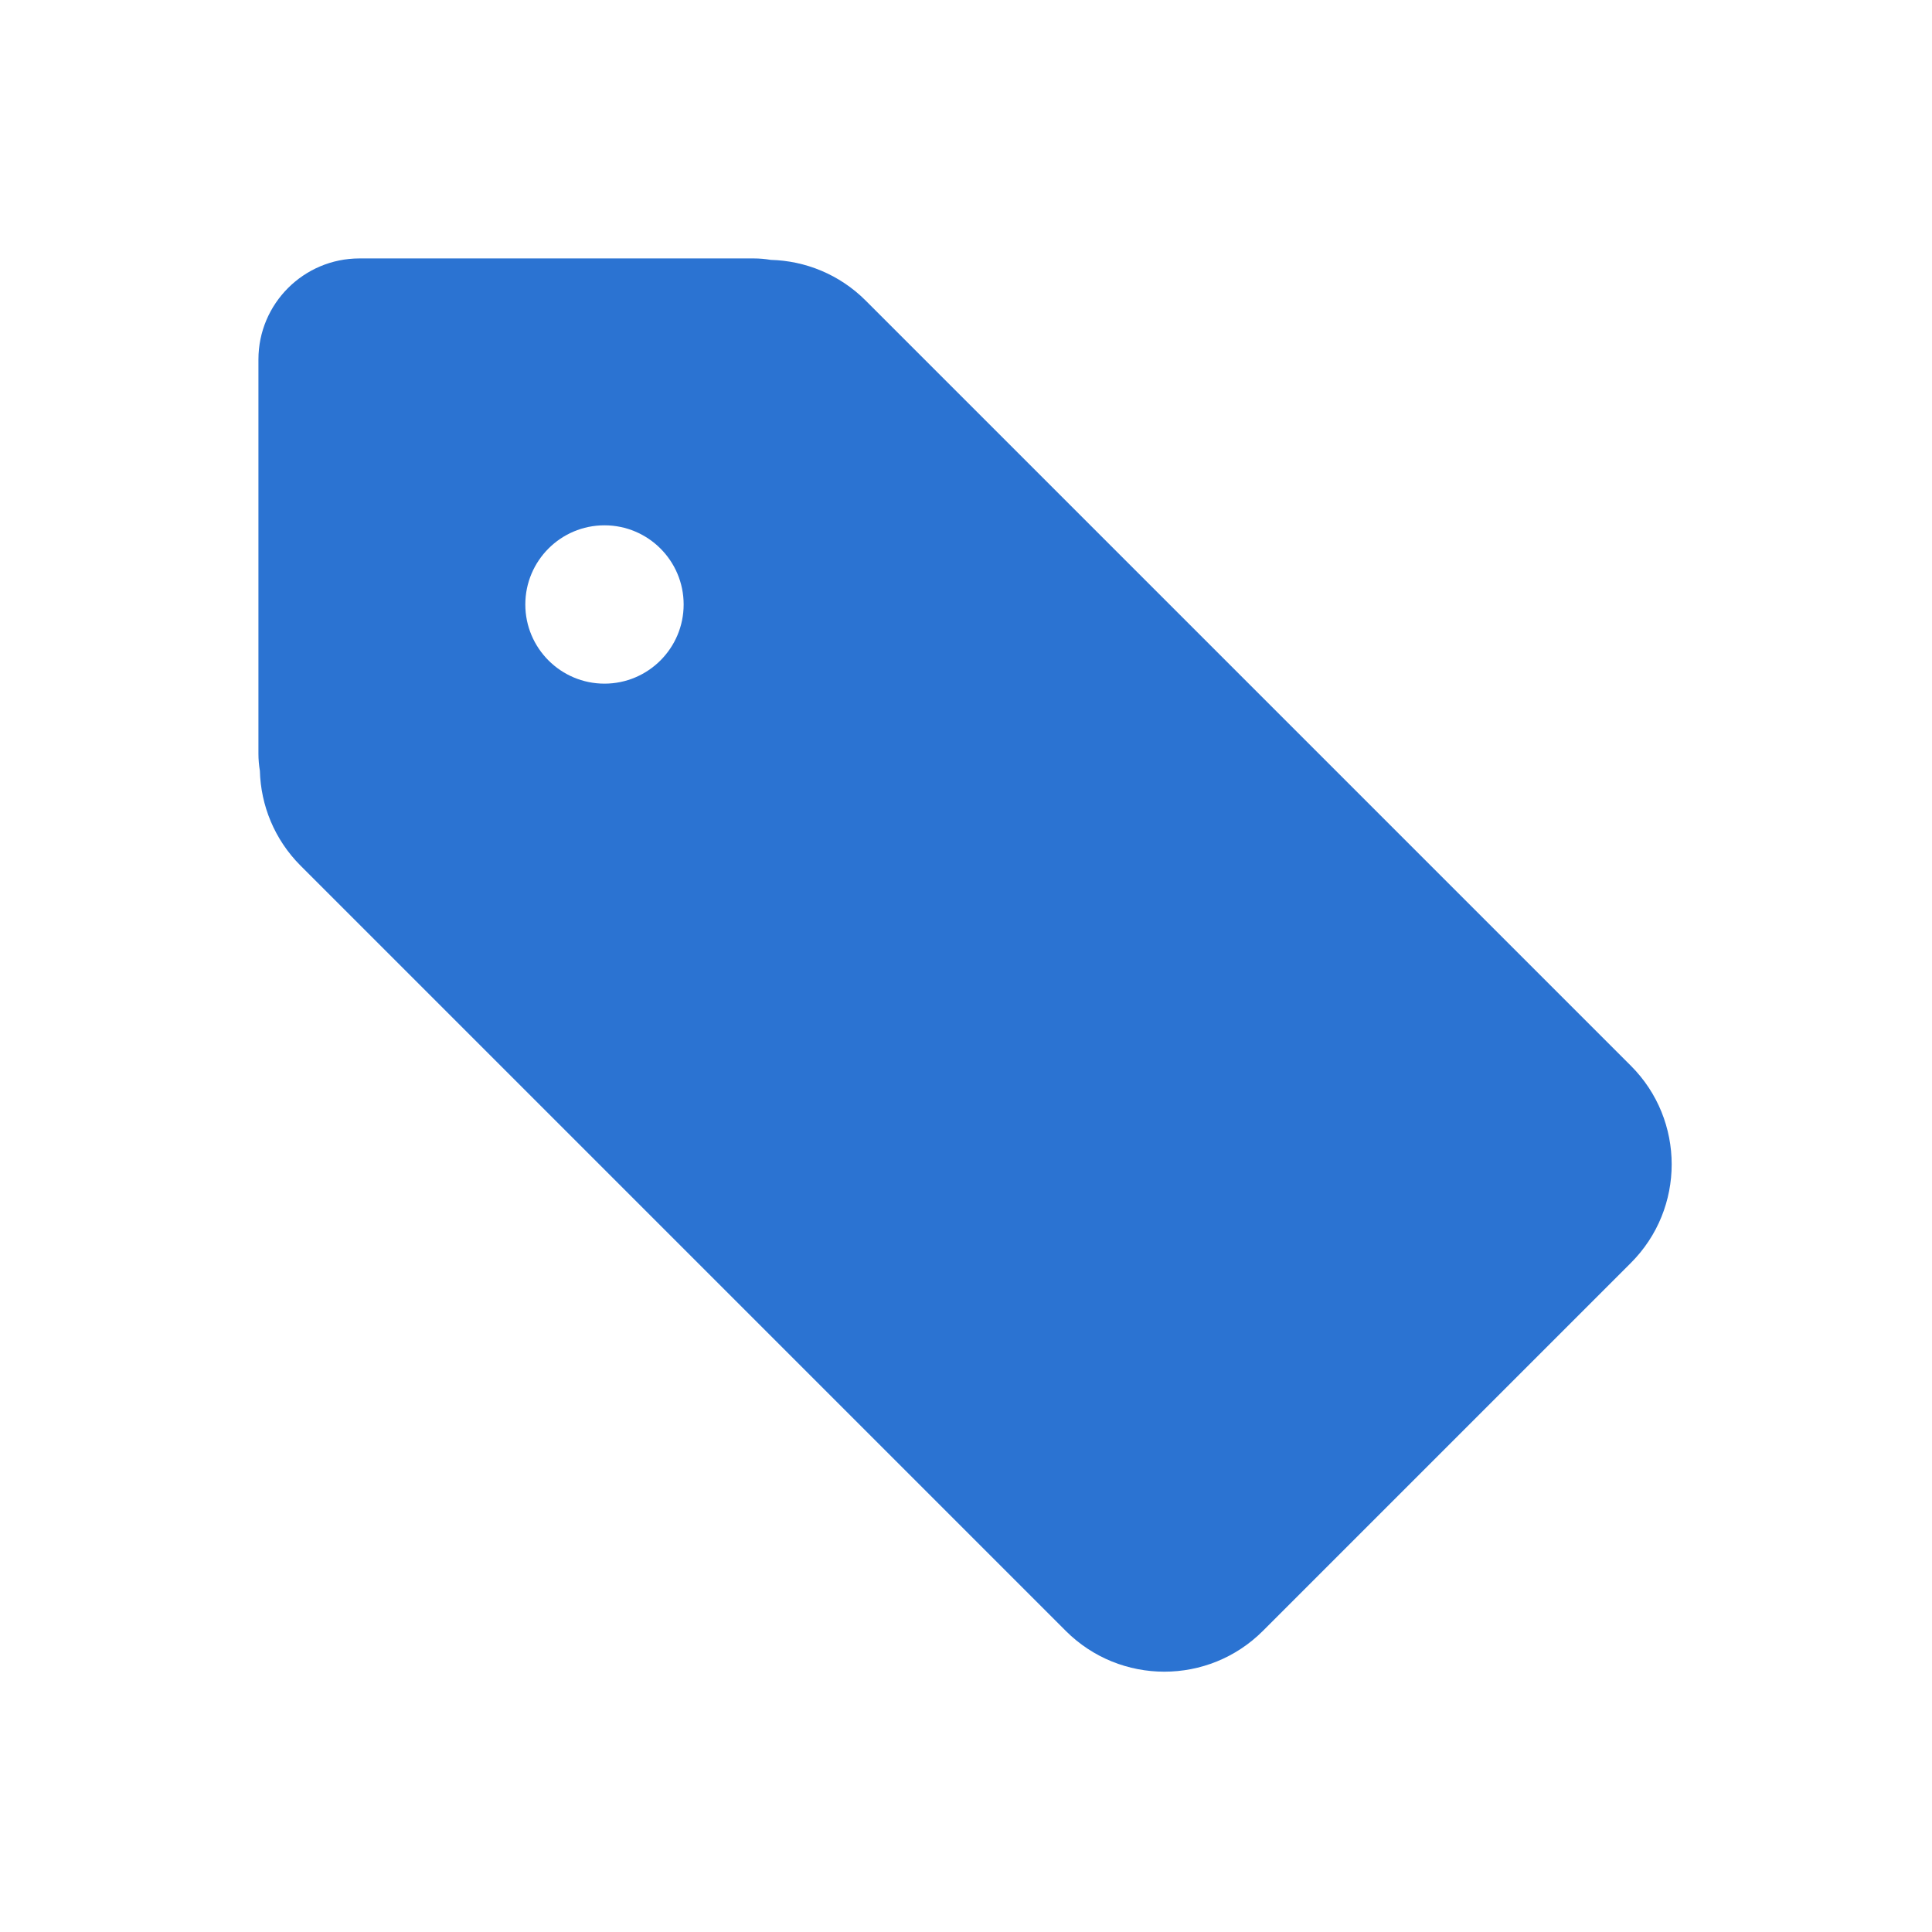
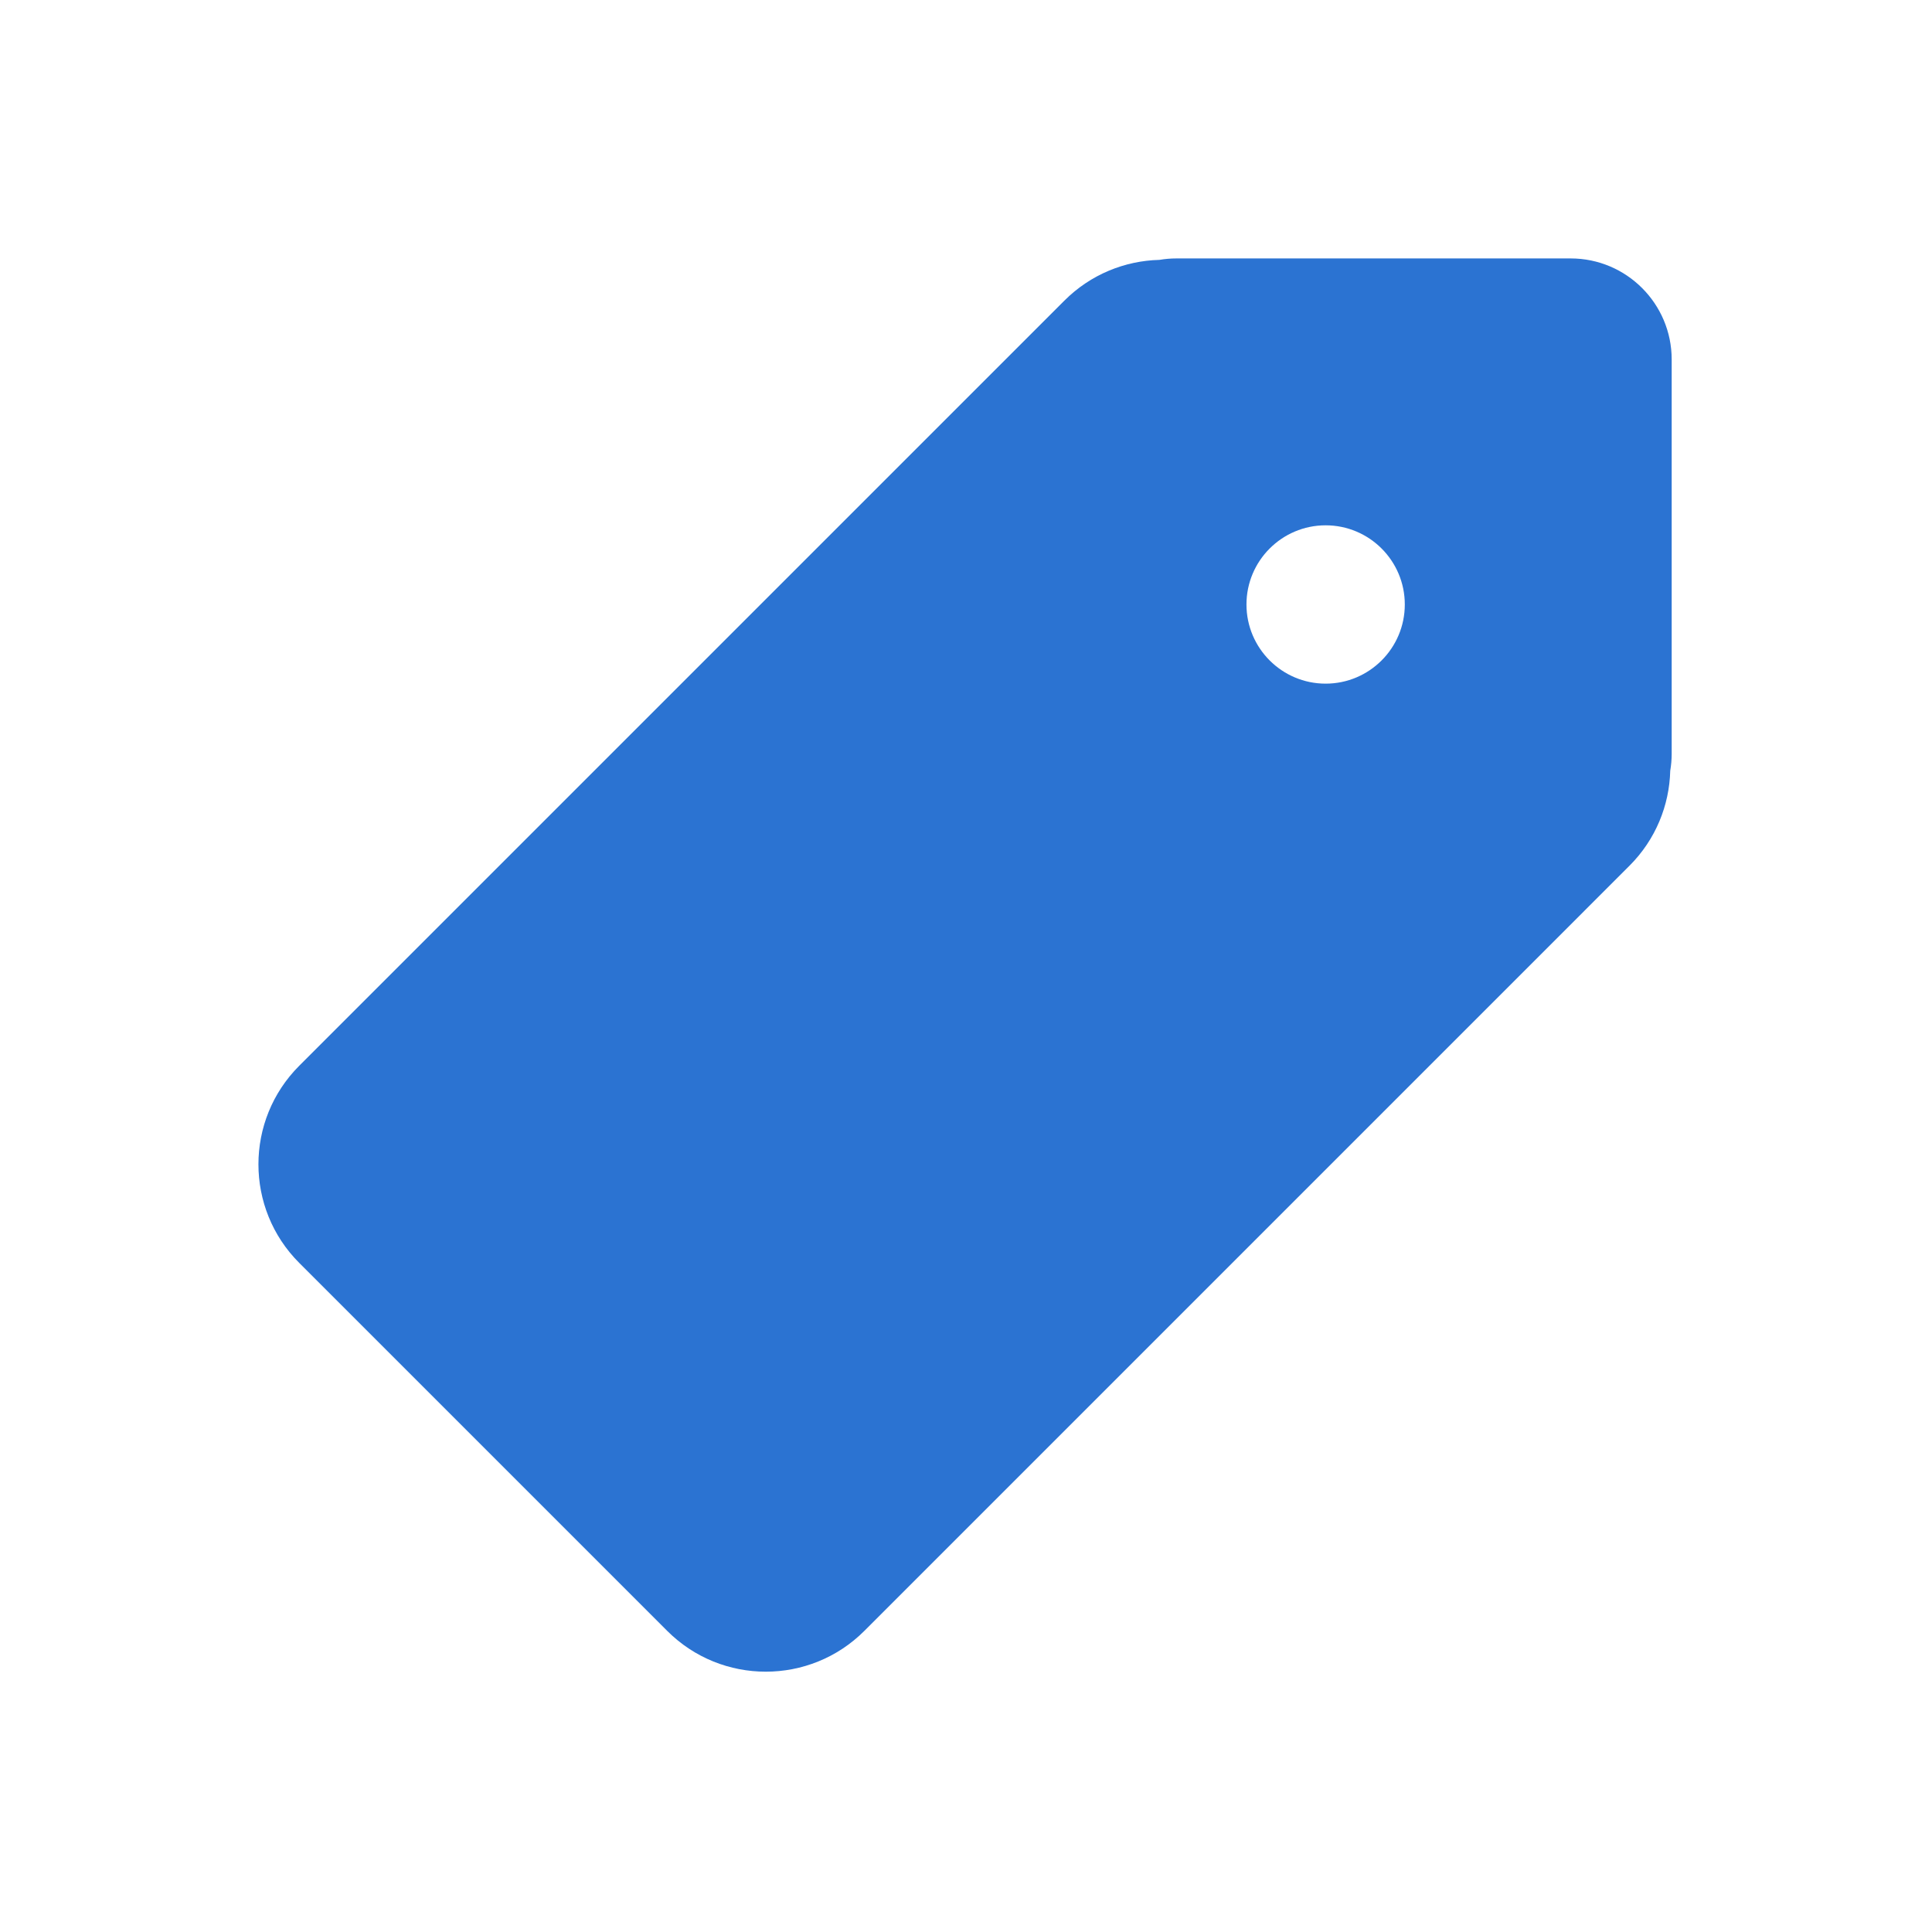
- <svg xmlns="http://www.w3.org/2000/svg" fill="#2b73d2" width="100%" height="100%" viewBox="0 0 123 123" version="1.1" xml:space="preserve" style="fill-rule:evenodd;clip-rule:evenodd;stroke-linejoin:round;stroke-miterlimit:2;">
-   <rect id="tag" x="0" y="0" width="122.88" height="122.88" style="fill:none;" />
-   <path d="M47.985,16.453c0.37,0 0.732,0.032 1.085,0.092c2.195,0.056 4.373,0.921 6.047,2.595l48.712,48.711c3.464,3.464 3.464,9.088 0,12.552l-23.426,23.426c-3.464,3.464 -9.088,3.464 -12.552,0l-48.711,-48.712c-1.674,-1.674 -2.539,-3.852 -2.595,-6.047c-0.06,-0.353 -0.092,-0.715 -0.092,-1.085l0,-25.102c0,-3.548 2.882,-6.43 6.43,-6.43l25.102,0Zm-9.501,16.991c2.781,0 5.04,2.258 5.04,5.04c0,2.781 -2.259,5.04 -5.04,5.04c-2.782,0 -5.04,-2.259 -5.04,-5.04c0,-2.782 2.258,-5.04 5.04,-5.04Z" />
+ <svg xmlns="http://www.w3.org/2000/svg" clip-rule="evenodd" fill-rule="evenodd" stroke-linejoin="round" stroke-miterlimit="2" version="1.1" viewBox="0 0 123 123" xml:space="preserve" id="svg5608">
+   <defs id="defs5612" />
+   <rect id="tag" width="122.88" height="122.88" fill="none" />
+   <path d="m74.895 16.453c-0.37 0-0.732 0.032-1.085 0.092-2.195 0.056-4.373 0.921-6.047 2.595l-48.712 48.711c-3.464 3.464-3.464 9.088 0 12.552l23.426 23.426c3.464 3.464 9.088 3.464 12.552-0l48.711-48.712c1.674-1.674 2.539-3.852 2.595-6.047 0.06-0.353 0.092-0.715 0.092-1.085v-25.102c-0-3.548-2.882-6.43-6.43-6.43h-25.102zm9.501 16.991c-2.781-0-5.04 2.258-5.04 5.04 0 2.781 2.259 5.04 5.04 5.04 2.782-0 5.04-2.259 5.04-5.04 0-2.782-2.258-5.04-5.04-5.04z" id="path5606" style="fill:#2b73d2;fill-opacity:1" />
</svg>
